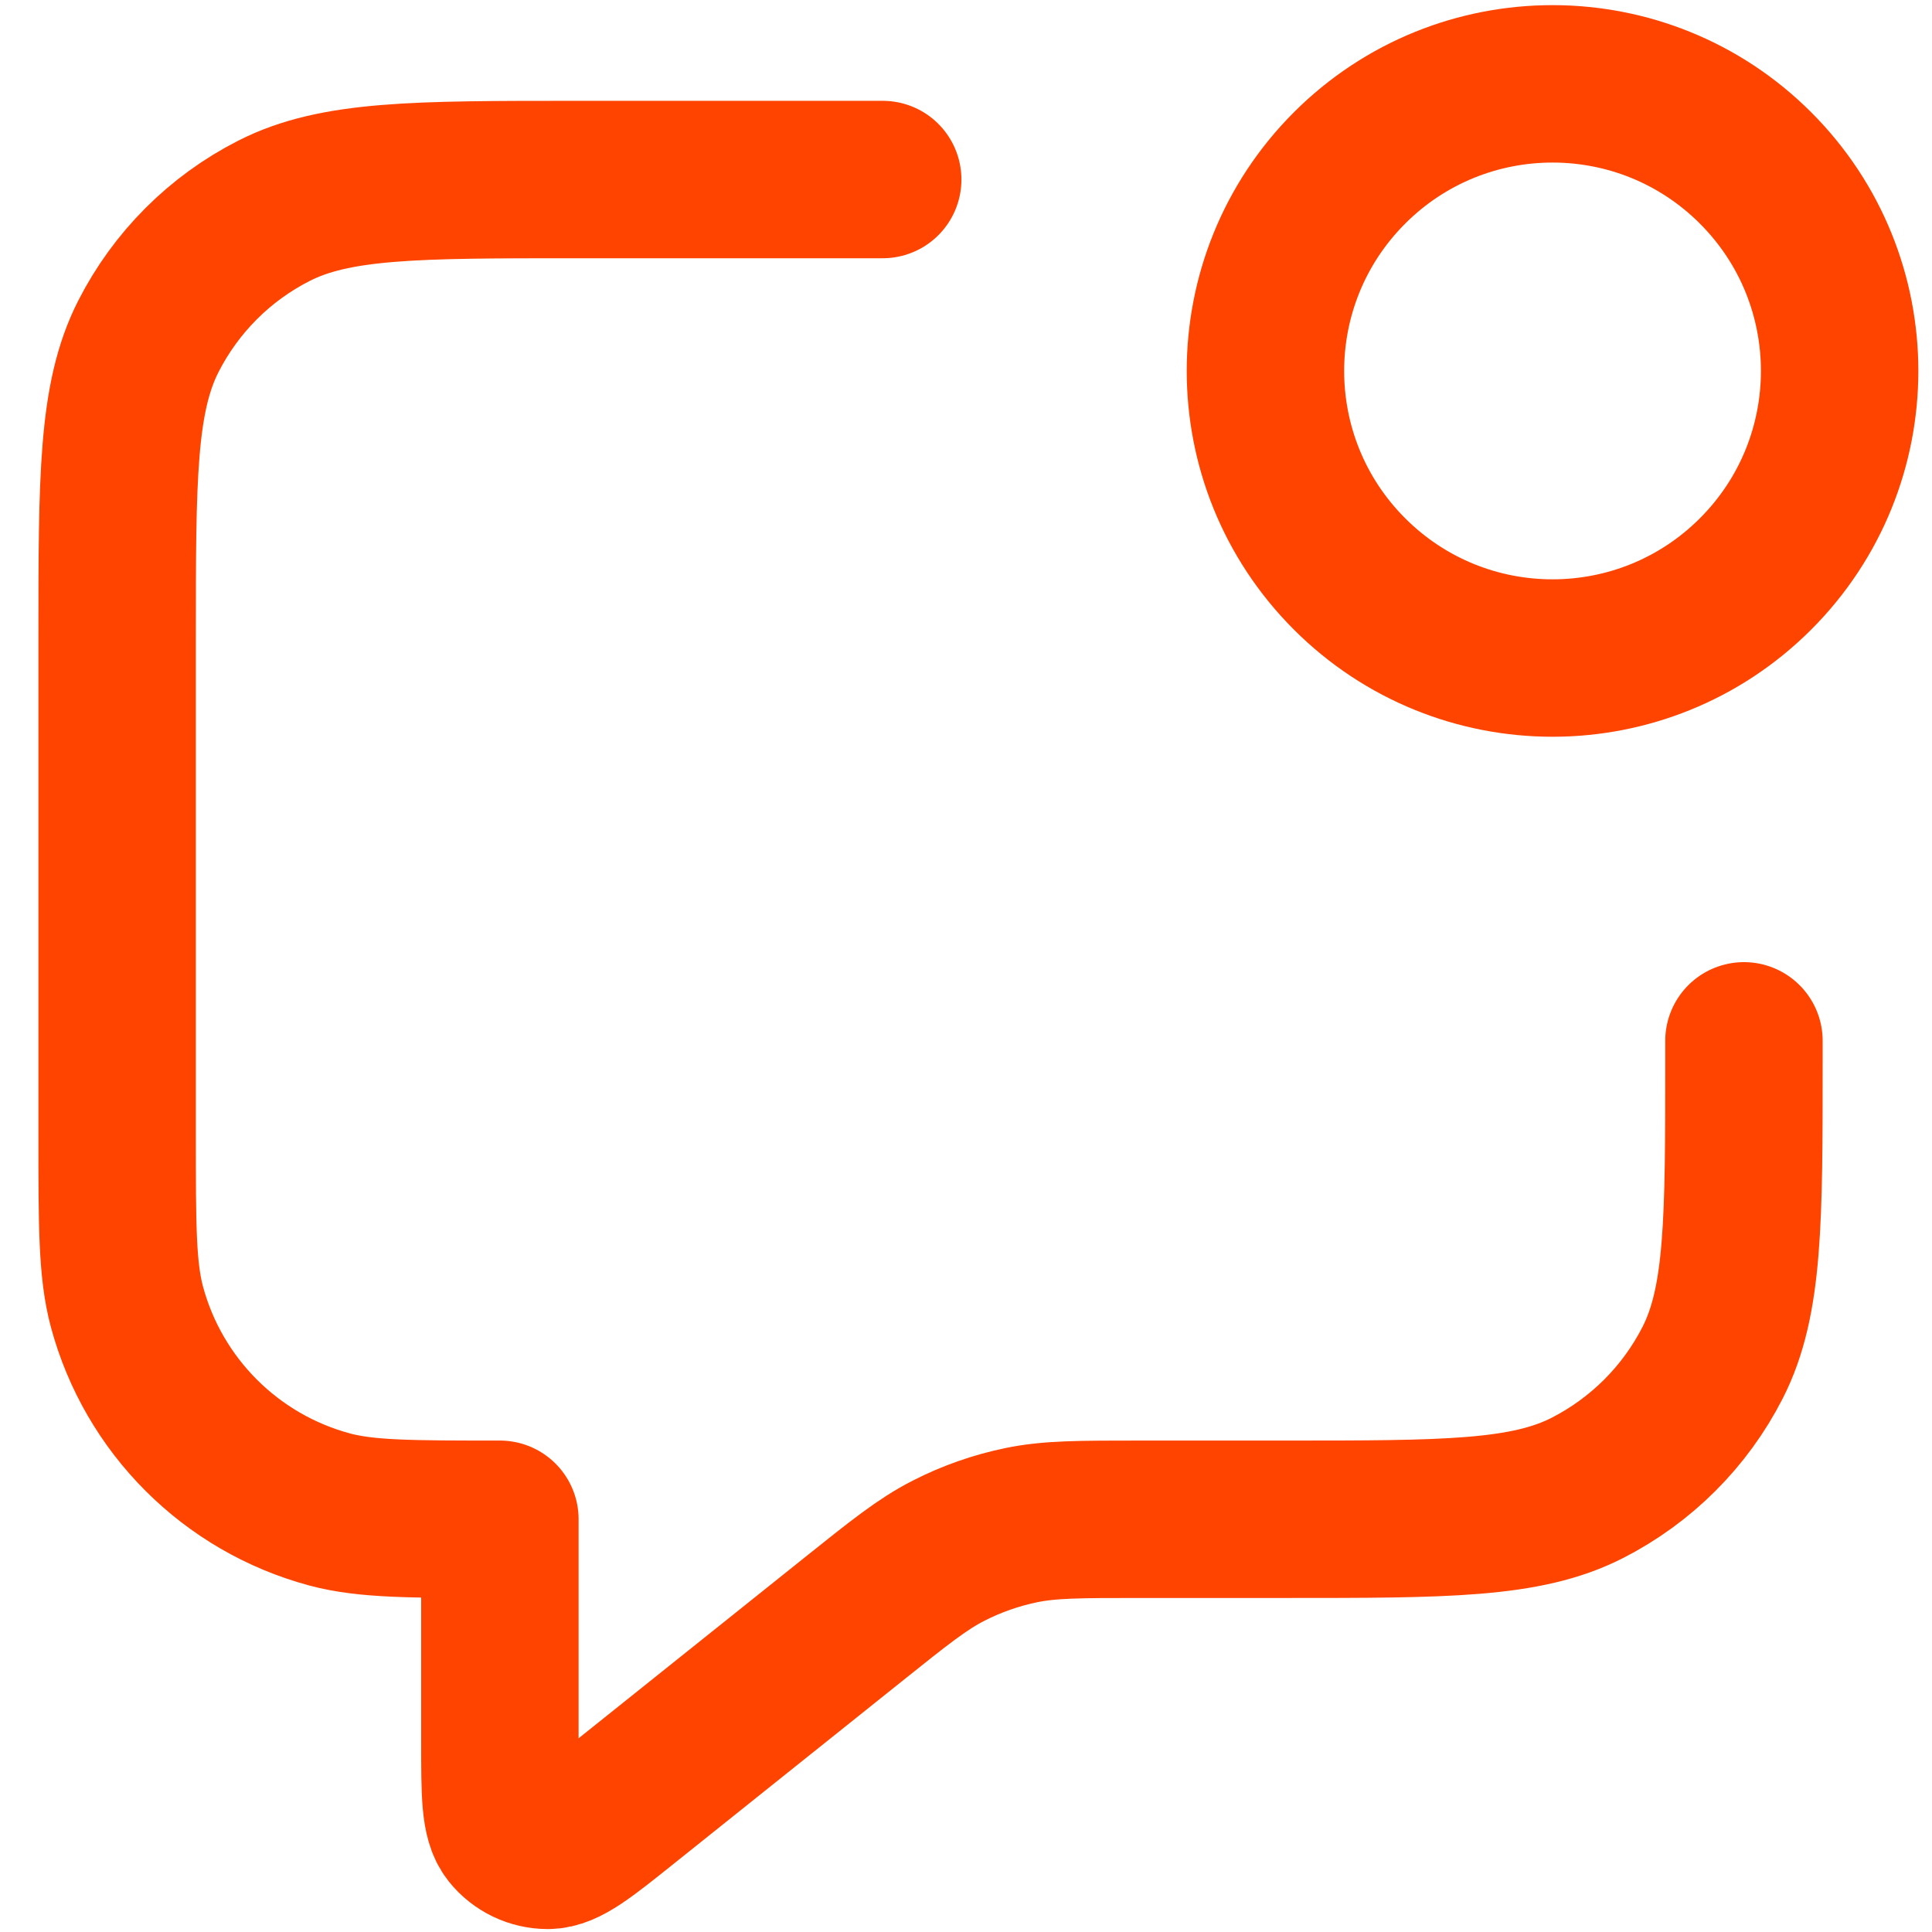
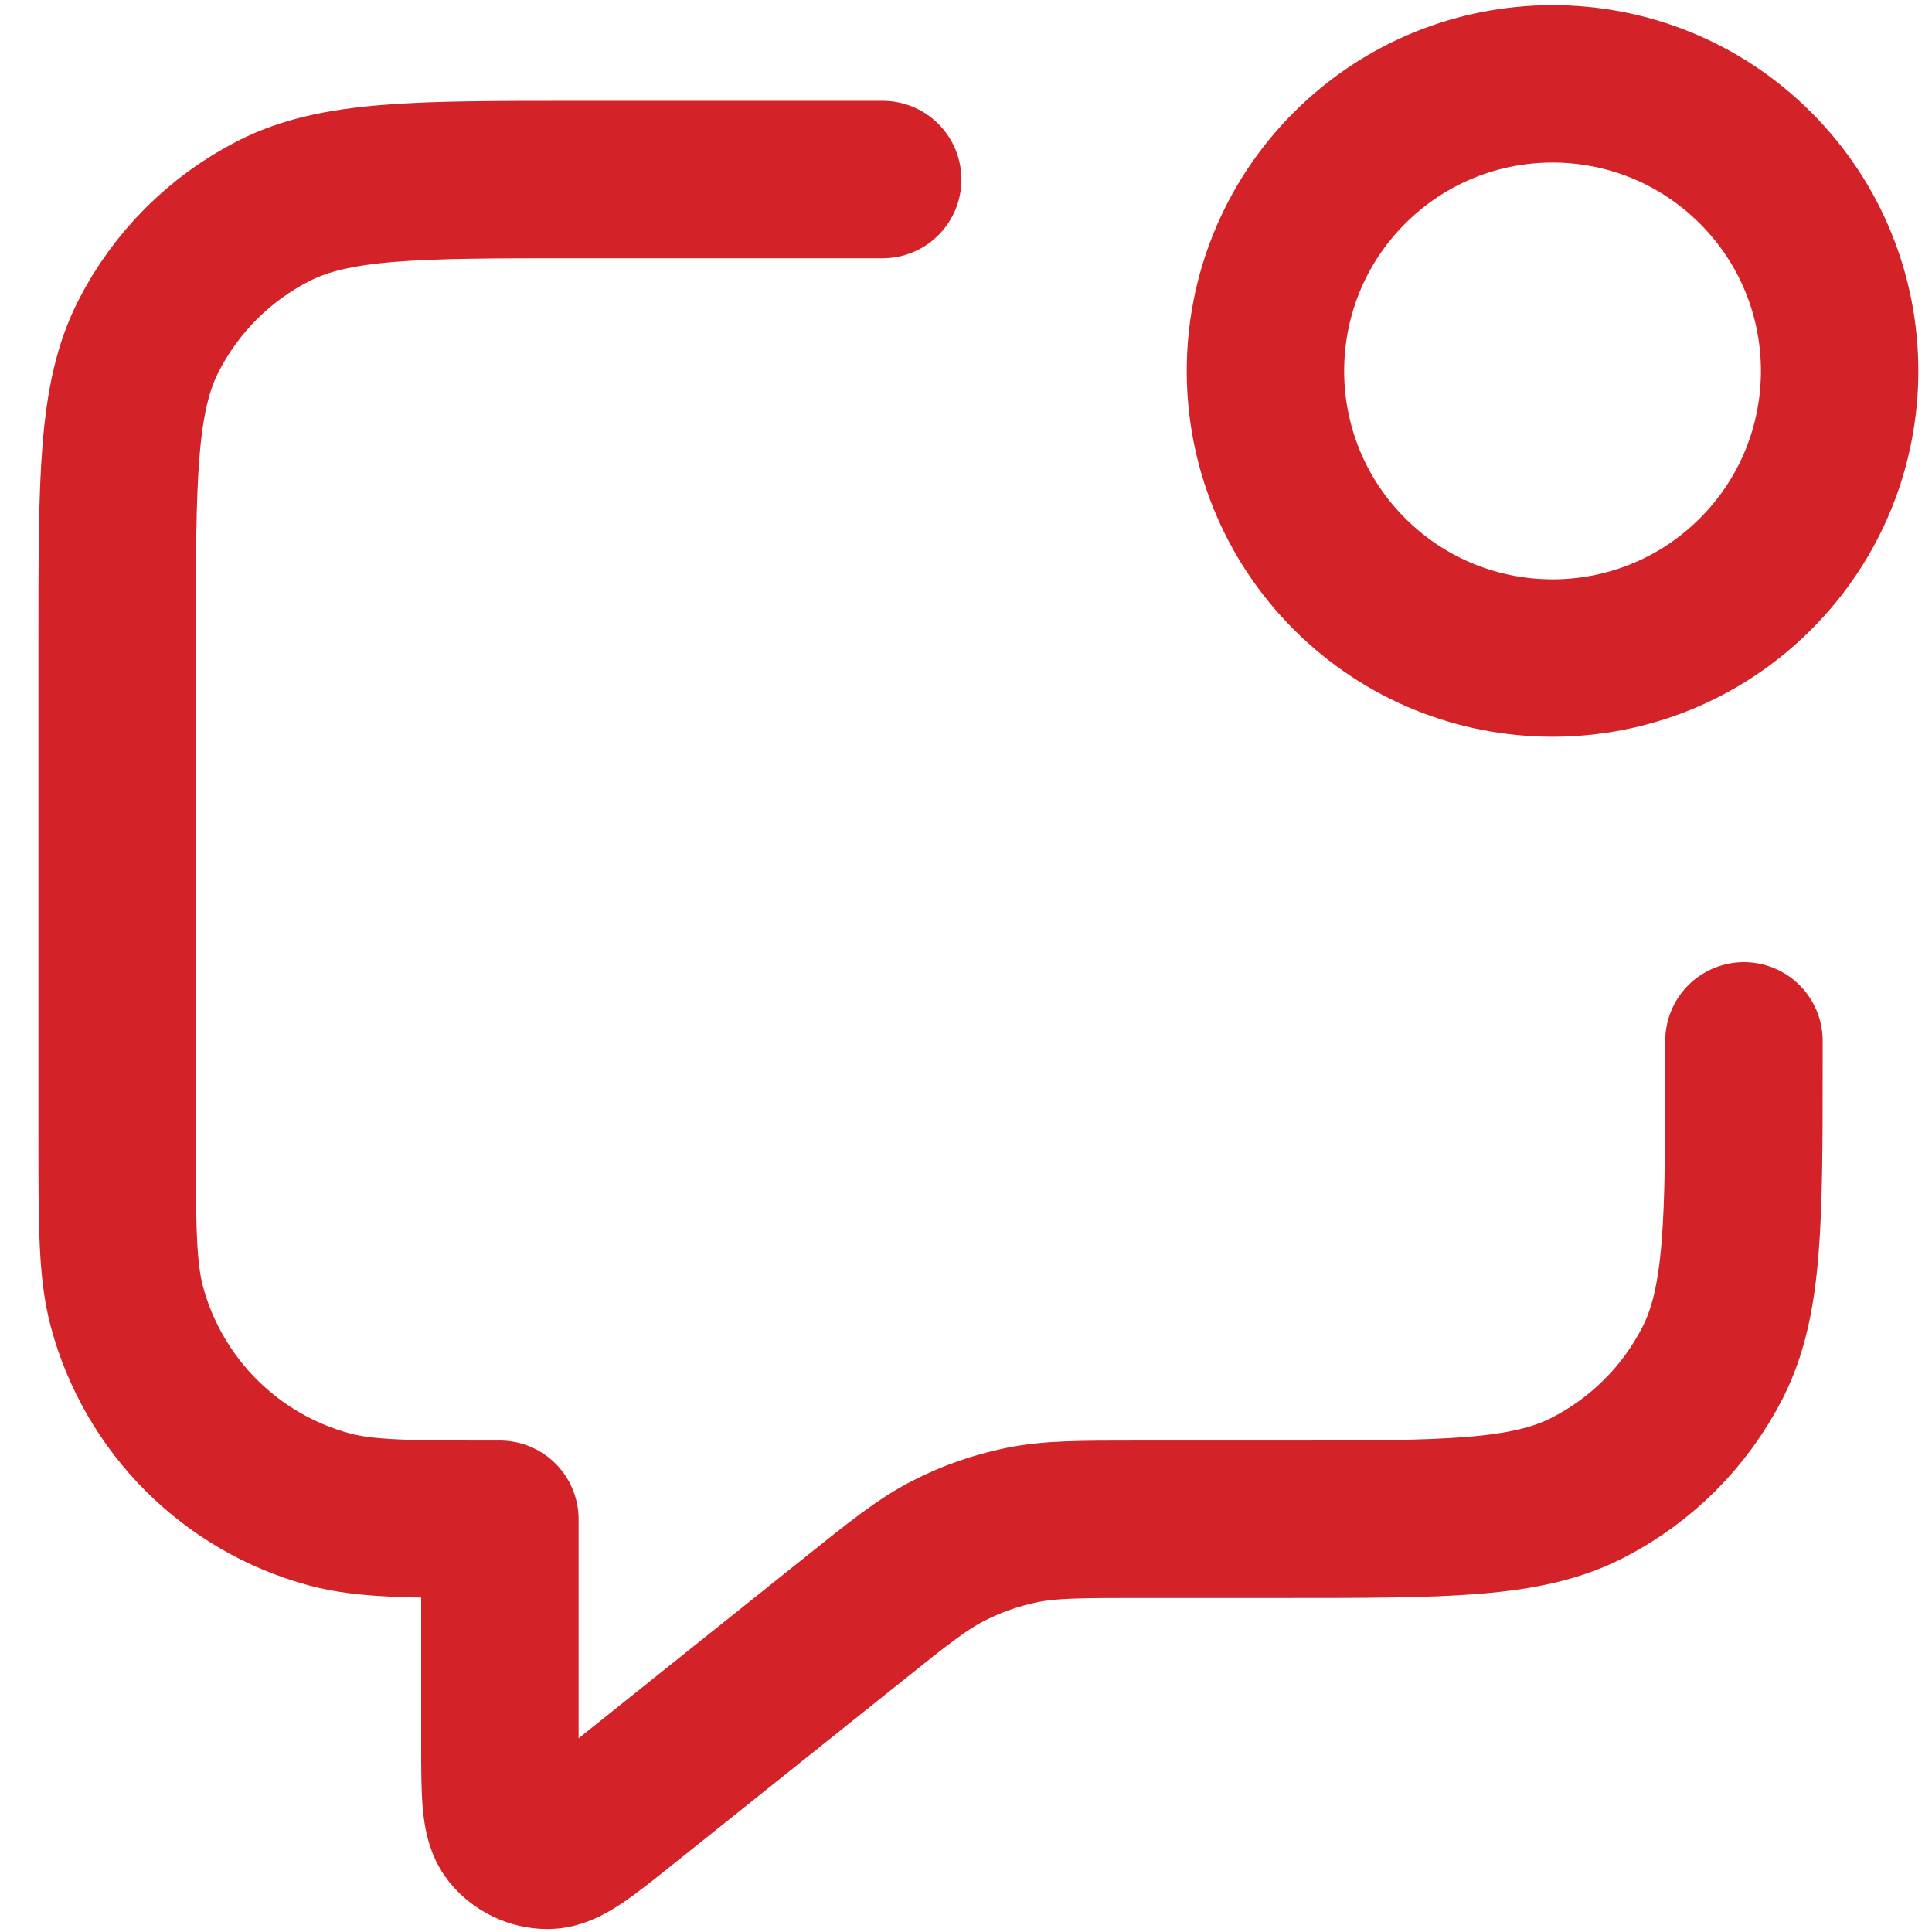
<svg xmlns="http://www.w3.org/2000/svg" width="27" height="27" viewBox="0 0 27 27" fill="none">
-   <path d="M12.336 2.509H8.056C5.809 2.509 4.686 2.509 3.827 2.947C3.072 3.331 2.459 3.945 2.074 4.7C1.637 5.558 1.637 6.682 1.637 8.929V15.883C1.637 17.127 1.637 17.748 1.773 18.259C2.144 19.643 3.226 20.725 4.61 21.096C5.121 21.232 5.742 21.232 6.986 21.232V24.356C6.986 25.068 6.986 25.425 7.132 25.608C7.259 25.767 7.452 25.859 7.656 25.859C7.89 25.859 8.168 25.636 8.724 25.191L11.915 22.639C12.566 22.118 12.892 21.857 13.255 21.672C13.577 21.507 13.92 21.387 14.274 21.314C14.673 21.232 15.09 21.232 15.925 21.232H17.953C20.2 21.232 21.323 21.232 22.181 20.795C22.936 20.41 23.55 19.797 23.935 19.042C24.372 18.183 24.372 17.06 24.372 14.813V14.546M24.534 2.347C26.101 3.914 26.101 6.454 24.534 8.021C22.967 9.588 20.427 9.588 18.86 8.021C17.293 6.454 17.293 3.914 18.86 2.347C20.427 0.78 22.967 0.78 24.534 2.347Z" stroke="#ff4400" stroke-width="2.2" stroke-linecap="round" stroke-linejoin="round" />
+   <path d="M12.336 2.509H8.056C5.809 2.509 4.686 2.509 3.827 2.947C3.072 3.331 2.459 3.945 2.074 4.7C1.637 5.558 1.637 6.682 1.637 8.929V15.883C1.637 17.127 1.637 17.748 1.773 18.259C2.144 19.643 3.226 20.725 4.61 21.096C5.121 21.232 5.742 21.232 6.986 21.232V24.356C6.986 25.068 6.986 25.425 7.132 25.608C7.259 25.767 7.452 25.859 7.656 25.859C7.89 25.859 8.168 25.636 8.724 25.191L11.915 22.639C12.566 22.118 12.892 21.857 13.255 21.672C13.577 21.507 13.92 21.387 14.274 21.314C14.673 21.232 15.09 21.232 15.925 21.232H17.953C20.2 21.232 21.323 21.232 22.181 20.795C22.936 20.41 23.55 19.797 23.935 19.042C24.372 18.183 24.372 17.06 24.372 14.813V14.546M24.534 2.347C26.101 3.914 26.101 6.454 24.534 8.021C22.967 9.588 20.427 9.588 18.86 8.021C17.293 6.454 17.293 3.914 18.86 2.347C20.427 0.78 22.967 0.78 24.534 2.347Z" stroke="#D32228" stroke-width="2.2" stroke-linecap="round" stroke-linejoin="round" />
</svg>
